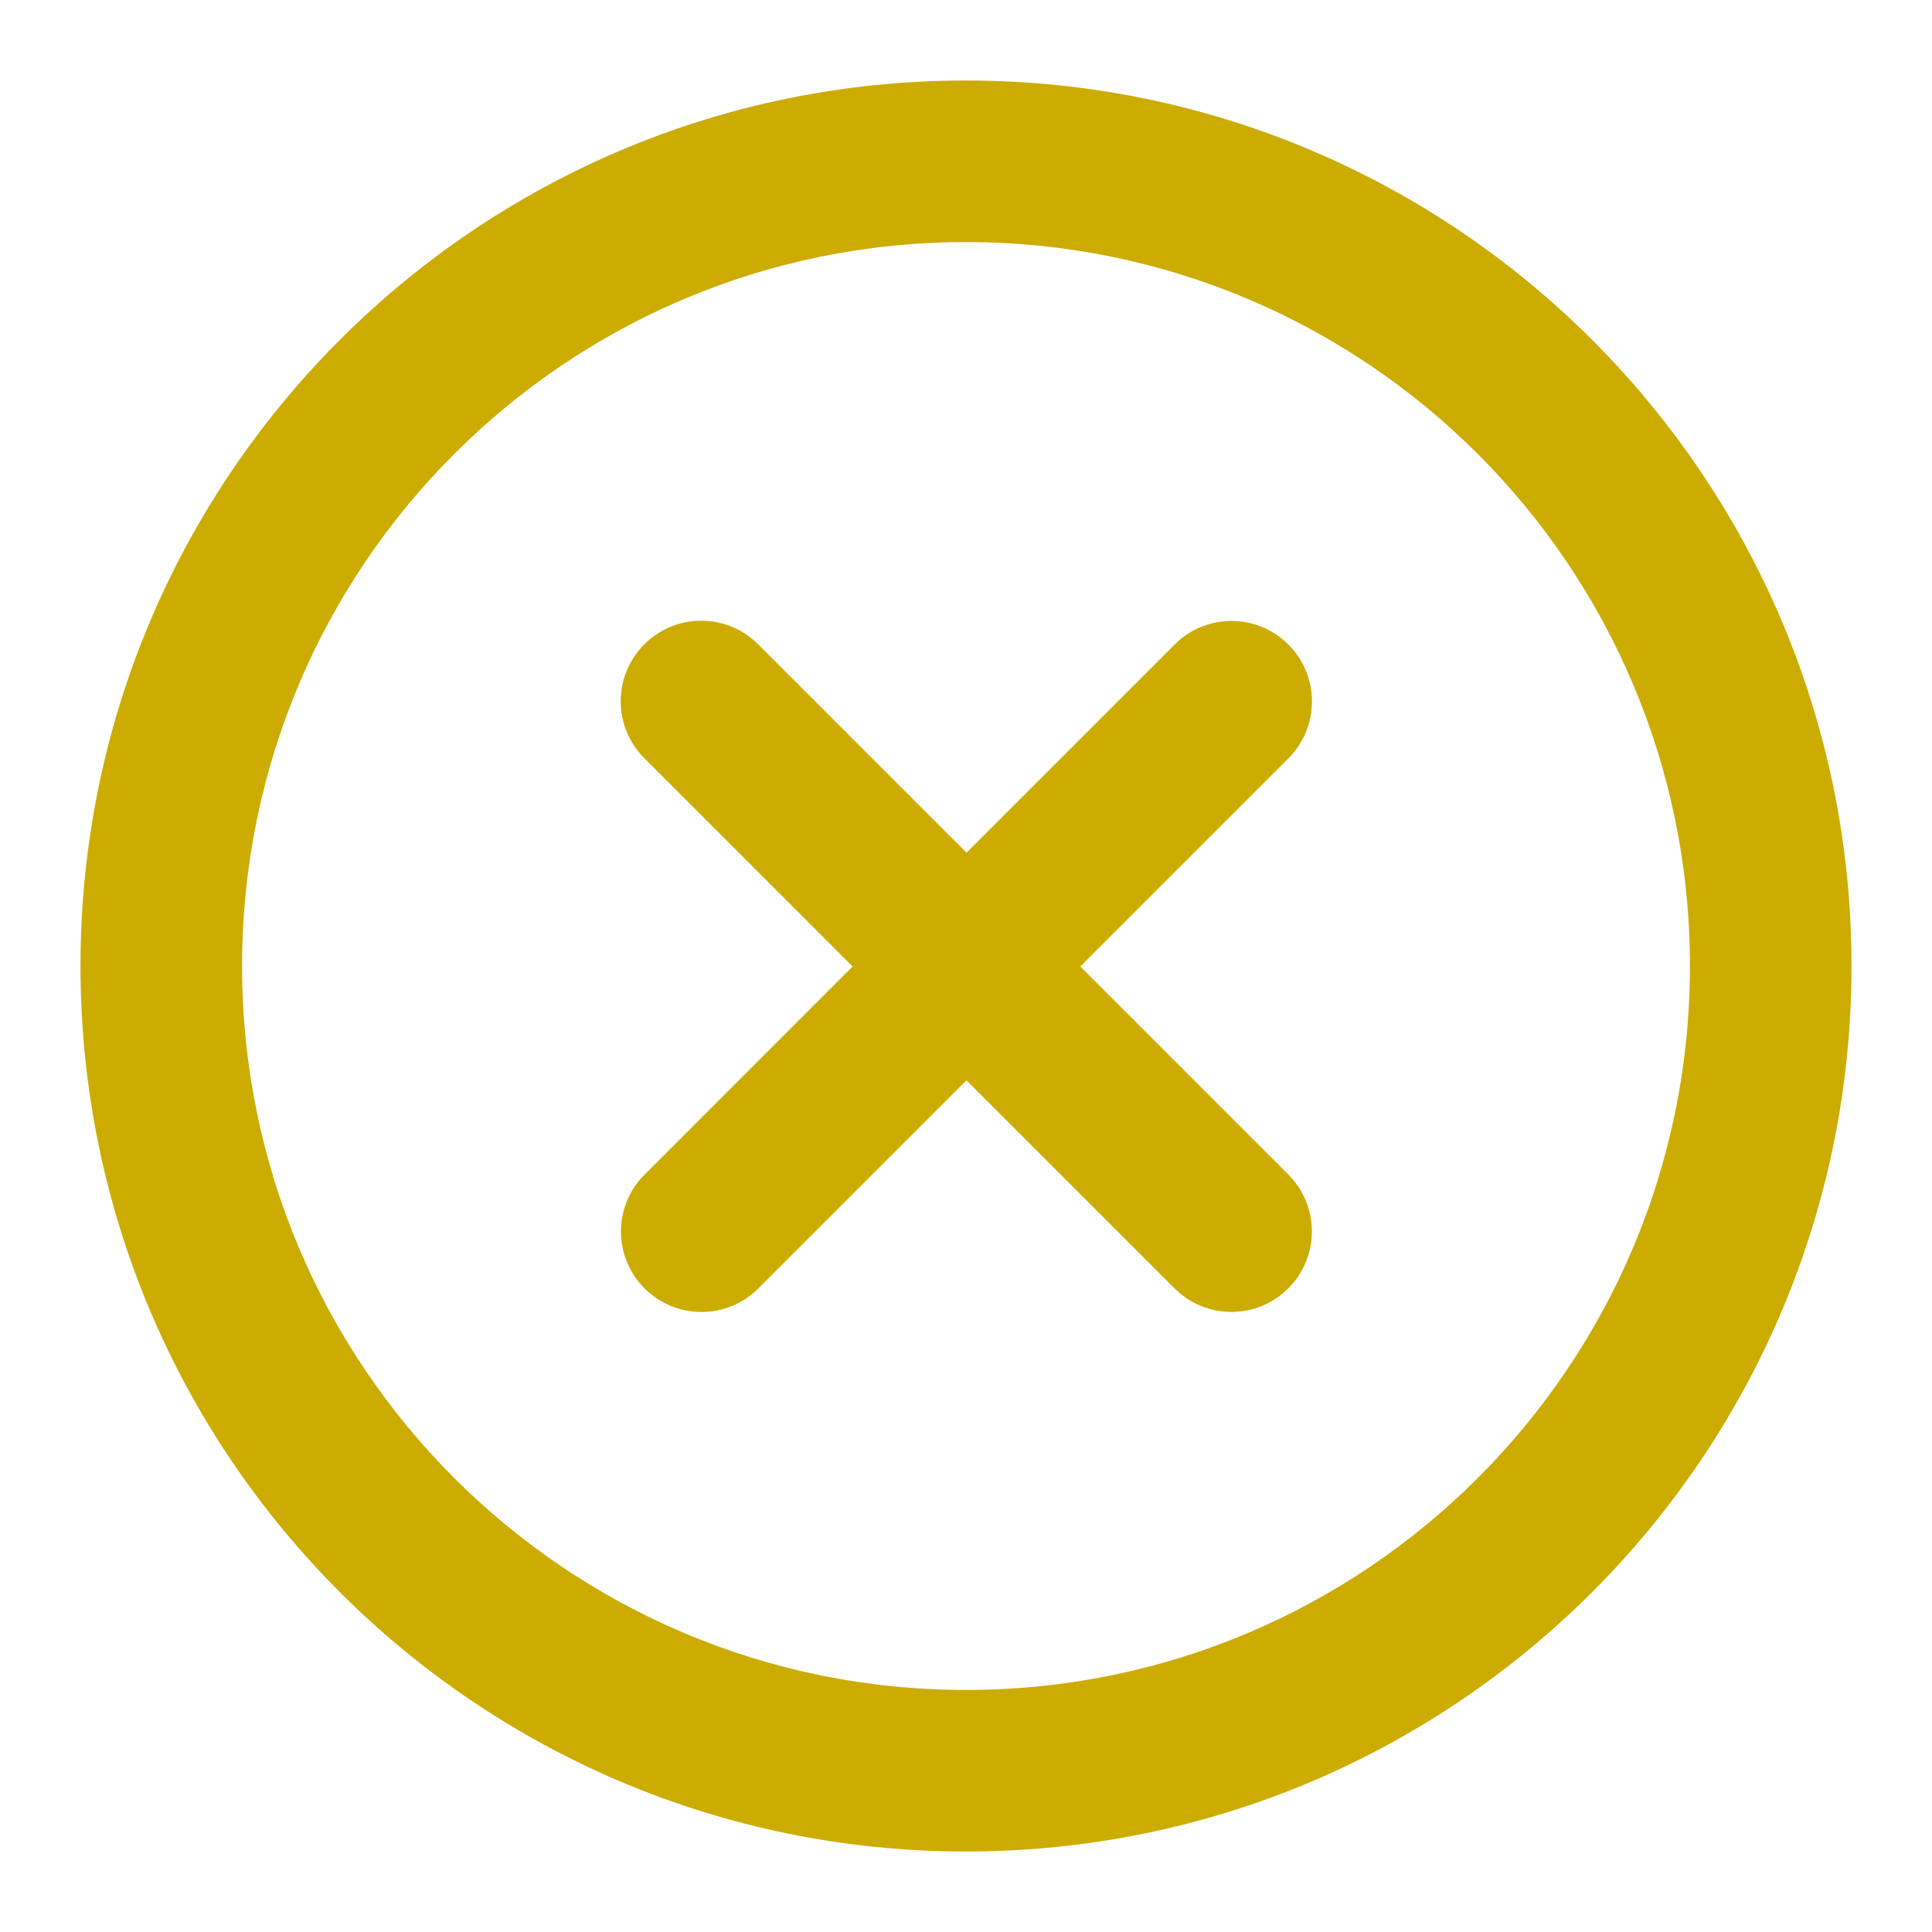
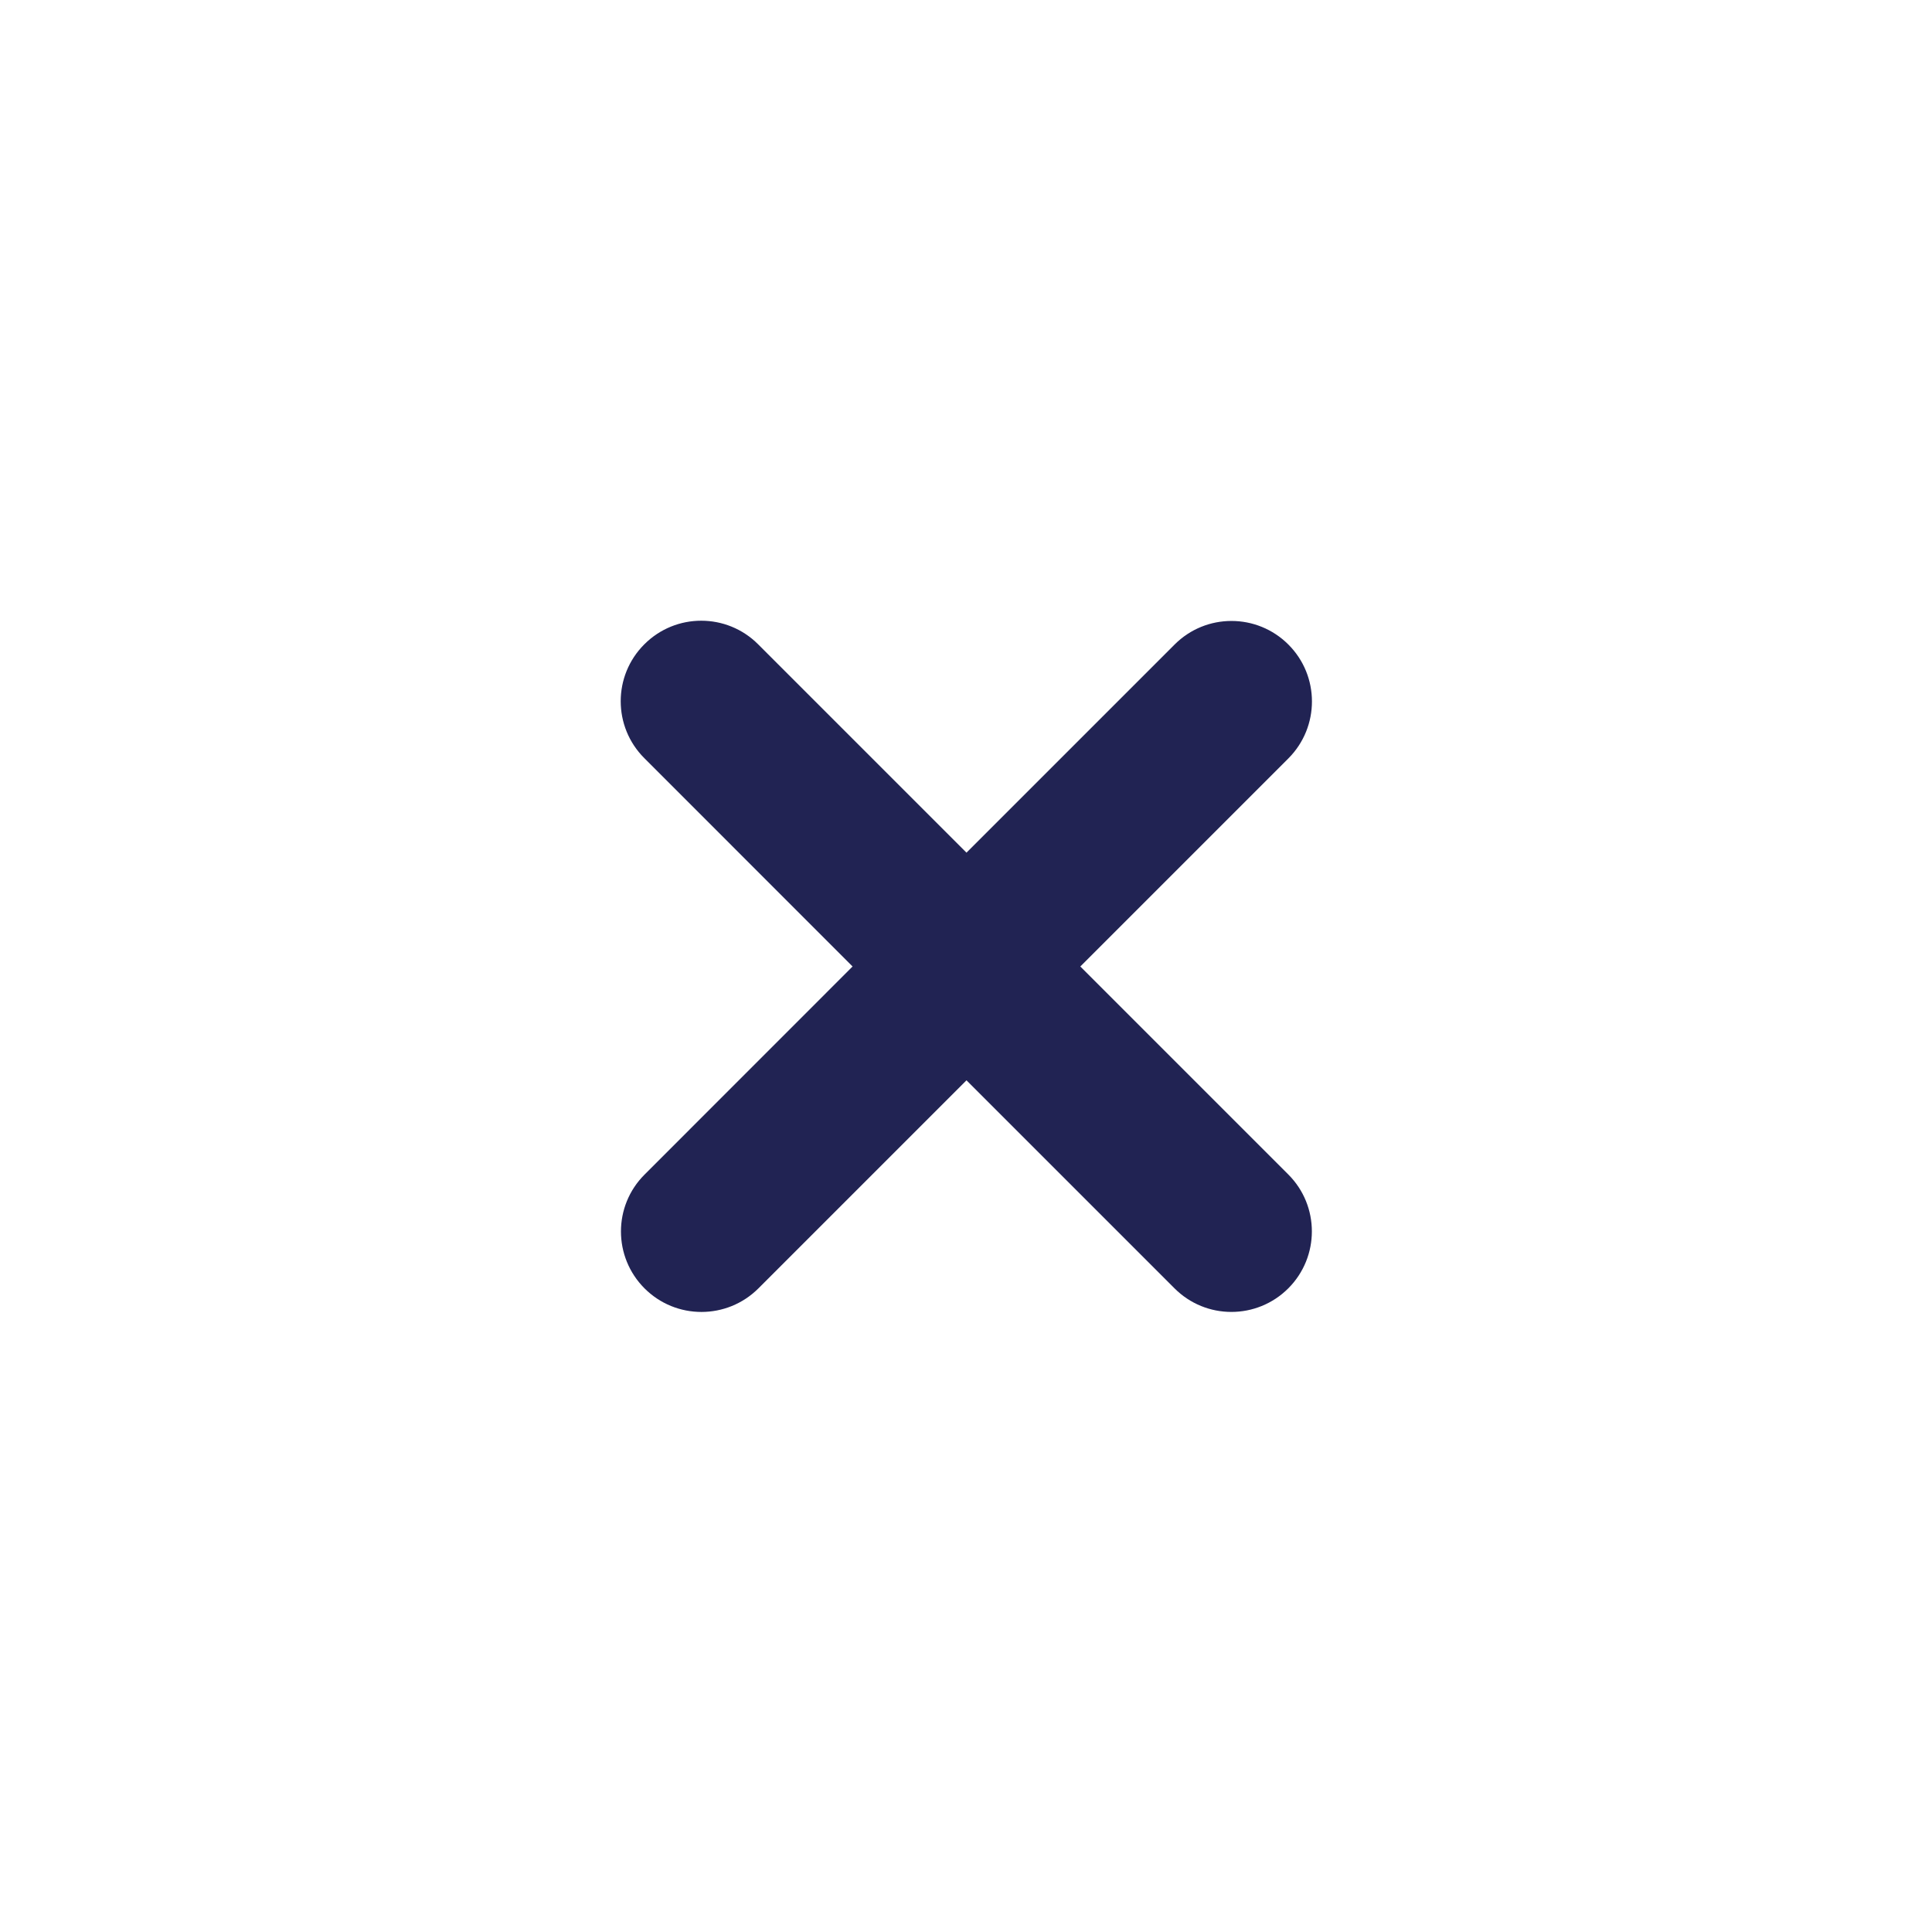
<svg xmlns="http://www.w3.org/2000/svg" width="800px" height="800px" viewBox="0 0 24 24" fill="none">
  <g id="SVGRepo_bgCarrier" stroke-width="0" />
  <g id="SVGRepo_tracerCarrier" stroke-linecap="round" stroke-linejoin="round" />
  <g id="SVGRepo_iconCarrier">
-     <path d="M8.004 9.418C7.613 9.028 7.613 8.394 8.004 8.004C8.394 7.613 9.028 7.613 9.418 8.004L12.006 10.592L14.591 8.007C14.981 7.616 15.614 7.616 16.005 8.007C16.395 8.397 16.395 9.03 16.005 9.421L13.42 12.006L16.004 14.59C16.394 14.98 16.394 15.613 16.004 16.004C15.613 16.395 14.98 16.395 14.59 16.004L12.006 13.42L9.421 16.005C9.03 16.395 8.397 16.395 8.007 16.005C7.616 15.614 7.616 14.981 8.007 14.591L10.591 12.006L8.004 9.418Z" fill="#ccac00" />
-     <path fill-rule="evenodd" clip-rule="evenodd" d="M23 12C23 18.075 18.075 23 12 23C5.925 23 1 18.075 1 12C1 5.925 5.925 1 12 1C18.075 1 23 5.925 23 12ZM3.007 12C3.007 16.967 7.033 20.993 12 20.993C16.967 20.993 20.993 16.967 20.993 12C20.993 7.033 16.967 3.007 12 3.007C7.033 3.007 3.007 7.033 3.007 12Z" fill="#ccac00" />
+     <path d="M8.004 9.418C7.613 9.028 7.613 8.394 8.004 8.004C8.394 7.613 9.028 7.613 9.418 8.004L12.006 10.592L14.591 8.007C14.981 7.616 15.614 7.616 16.005 8.007C16.395 8.397 16.395 9.03 16.005 9.421L13.42 12.006L16.004 14.59C16.394 14.98 16.394 15.613 16.004 16.004C15.613 16.395 14.98 16.395 14.59 16.004L12.006 13.42L9.421 16.005C9.03 16.395 8.397 16.395 8.007 16.005C7.616 15.614 7.616 14.981 8.007 14.591L10.591 12.006L8.004 9.418Z" fill="#212353" />
+     <path fill-rule="evenodd" clip-rule="evenodd" d="M23 12C23 18.075 18.075 23 12 23C5.925 23 1 18.075 1 12C1 5.925 5.925 1 12 1C18.075 1 23 5.925 23 12ZM3.007 12C3.007 16.967 7.033 20.993 12 20.993C16.967 20.993 20.993 16.967 20.993 12C20.993 7.033 16.967 3.007 12 3.007C7.033 3.007 3.007 7.033 3.007 12Z" fill="none" />
  </g>
</svg>
